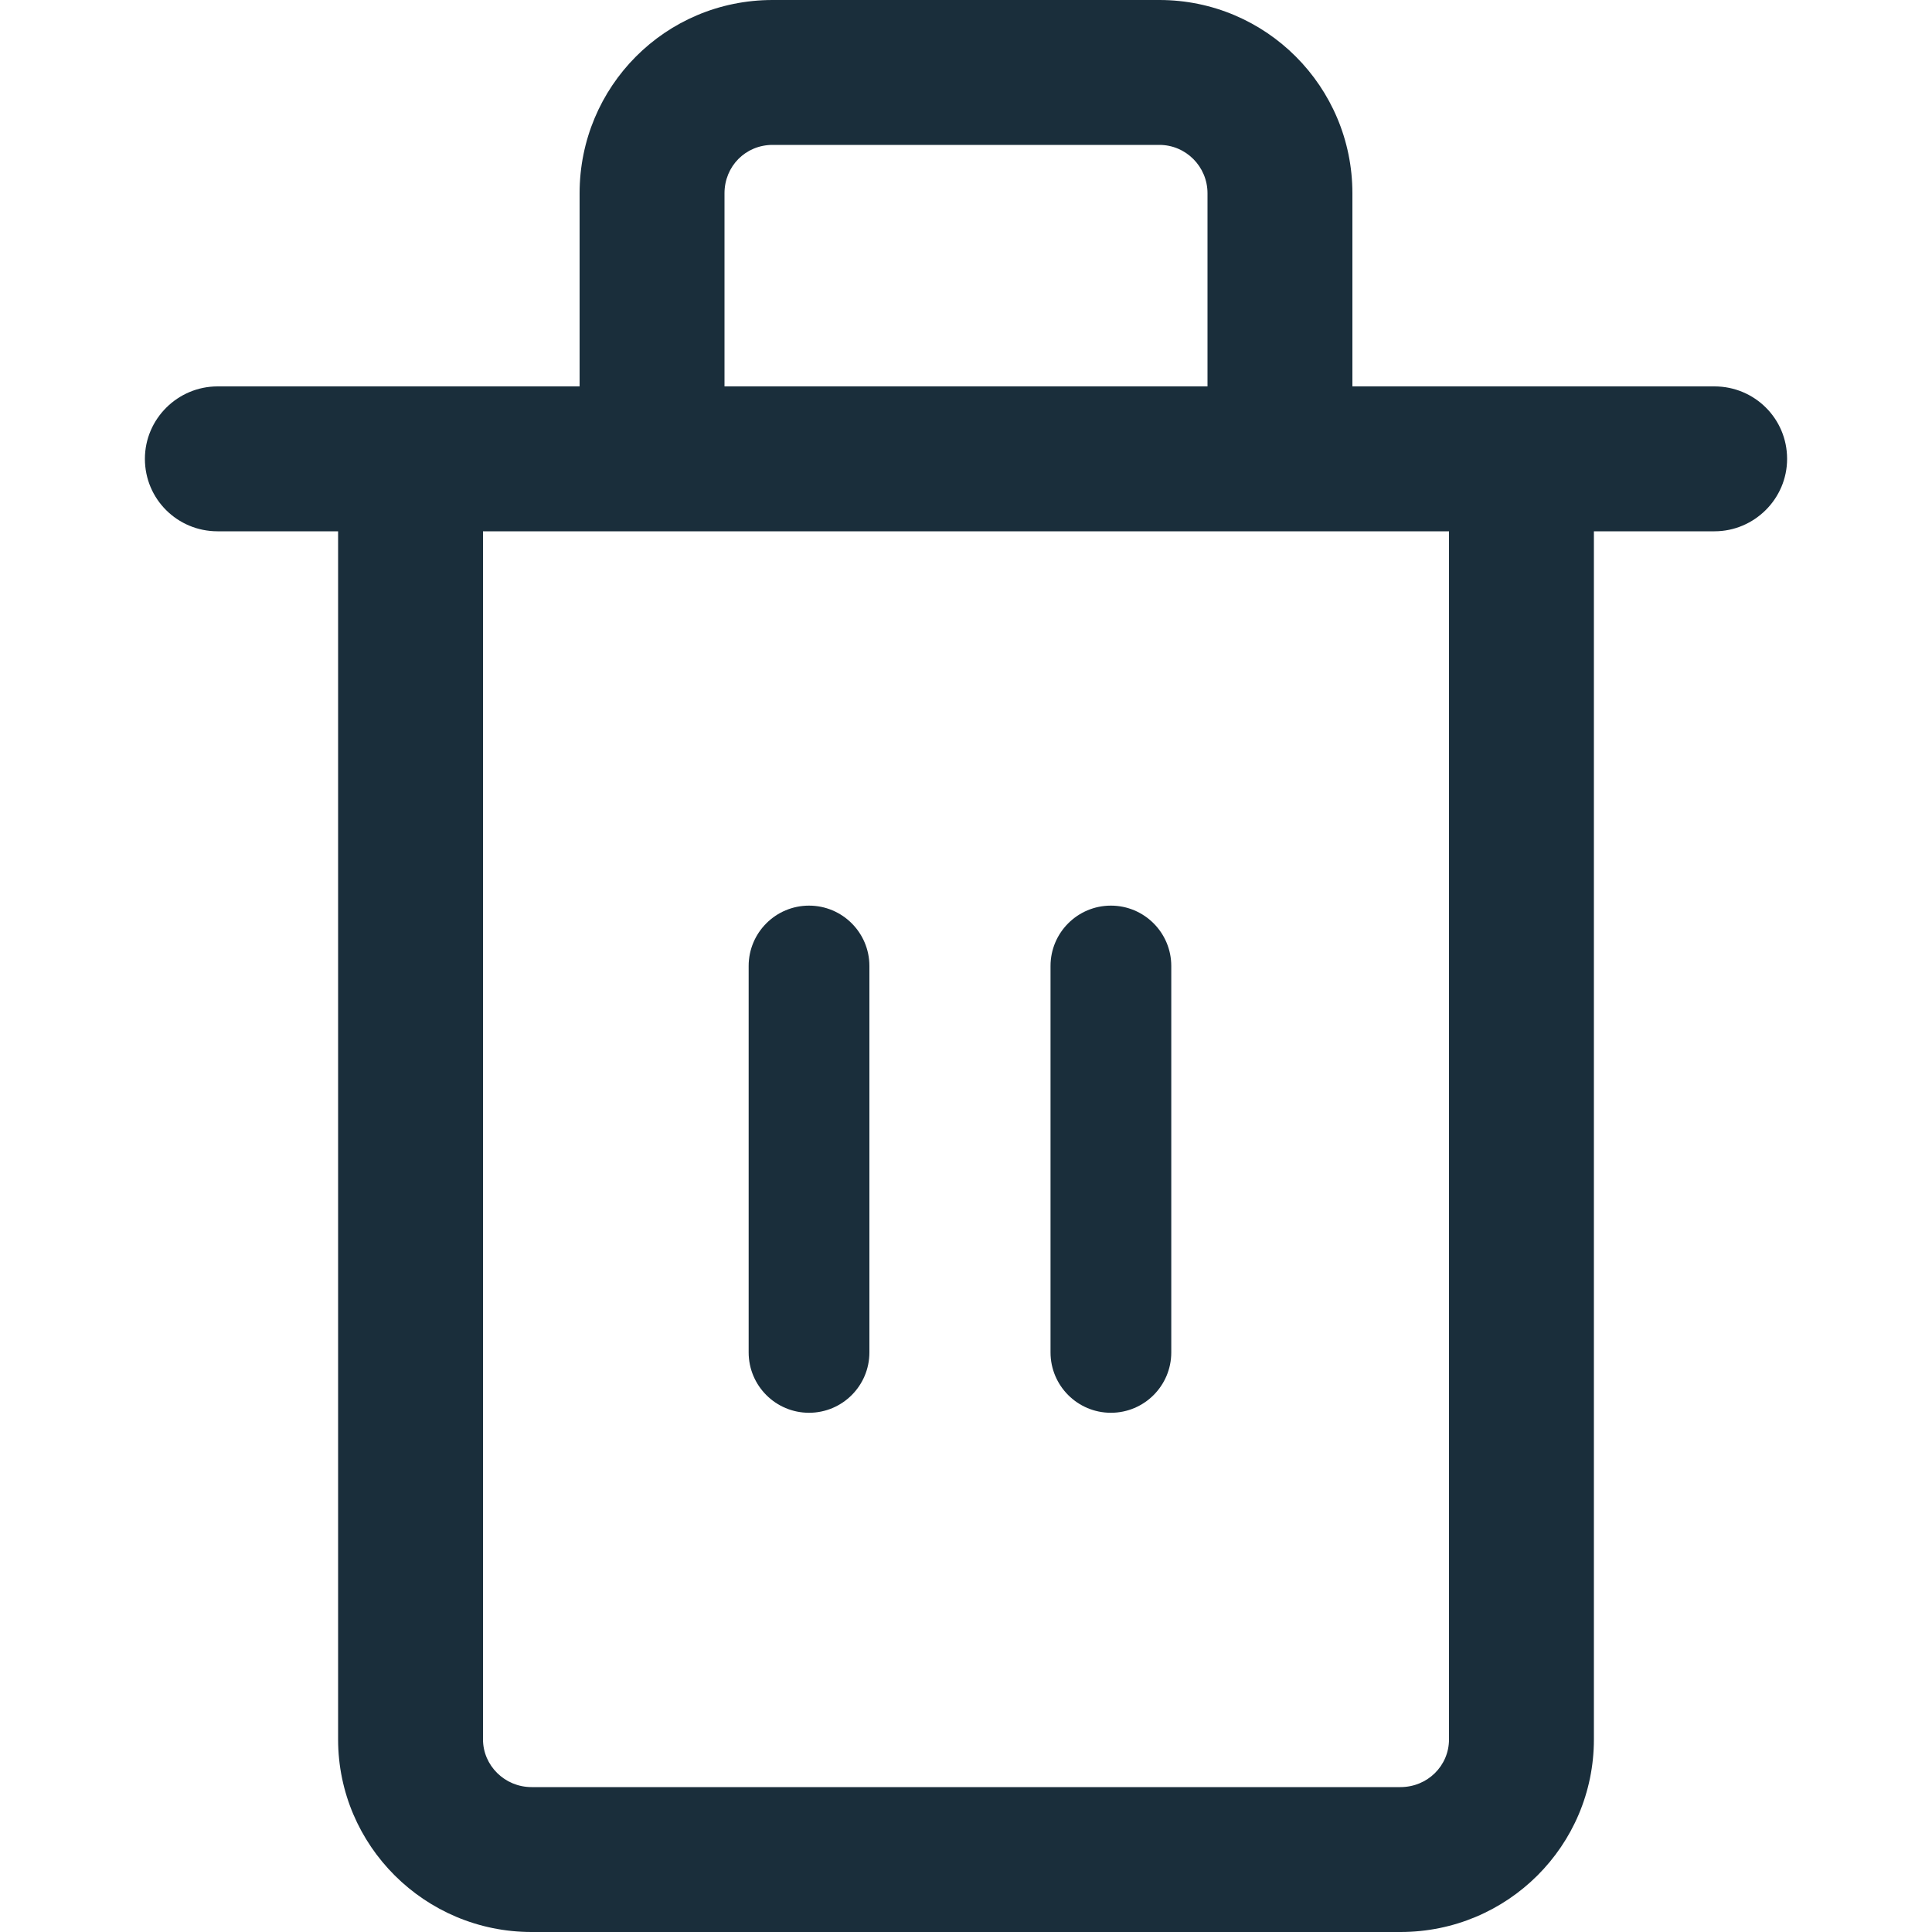
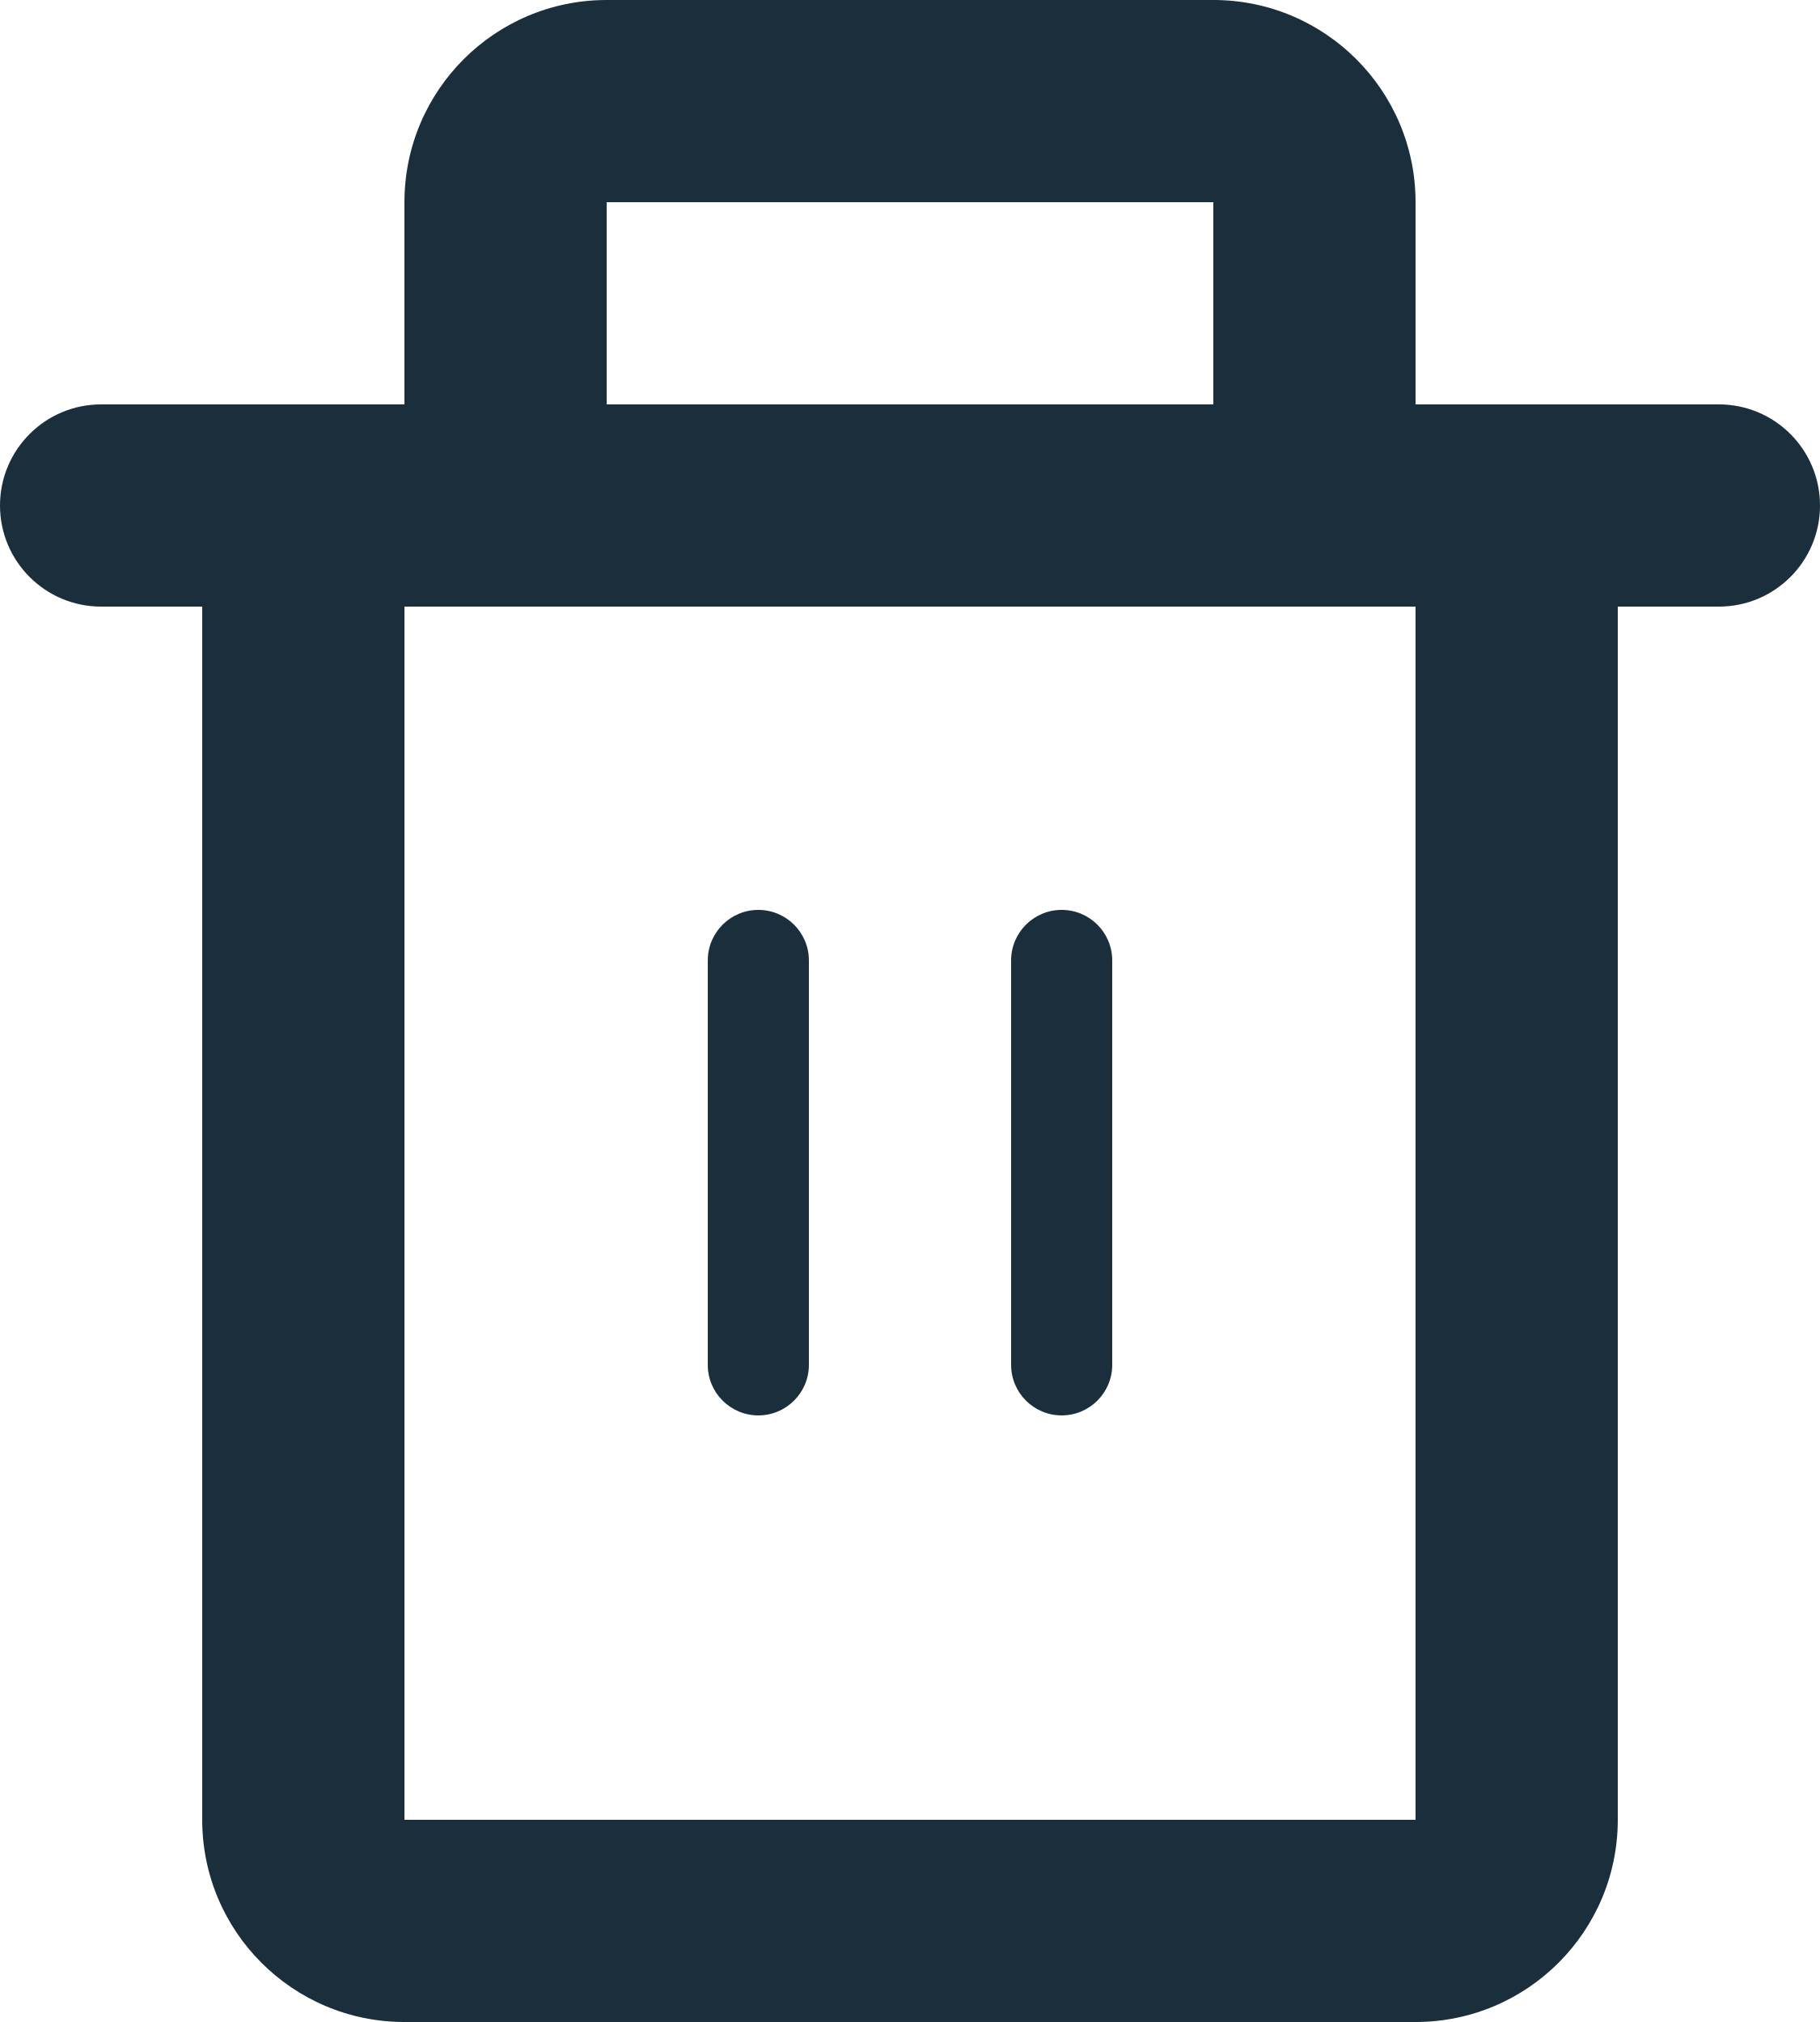
- <svg xmlns="http://www.w3.org/2000/svg" width="20px" height="20px" viewBox="0 0 20 20" version="1.1">
-   <defs />
-   <g id="Exportable" stroke="none" stroke-width="1" fill="none" fill-rule="evenodd">
-     <g id="delete" fill-rule="nonzero" fill="#1A2E3B">
-       <g id="Delete" transform="translate(1, 0)">
-         <path d="M4,5.5 L4,18.006 C4,18.276 4.224,18.5 4.503,18.5 L13.497,18.5 C13.778,18.5 14,18.279 14,18.006 L14,5.5 L4,5.5 Z M3.75,4 L5,4 L5,2.001 C5,0.896 5.887,0 6.998,0 L11.002,0 C12.105,0 13,0.896 13,2.001 L13,4 L14.25,4 L16.748,4 C17.163,4 17.5,4.333 17.5,4.75 C17.5,5.164 17.16,5.5 16.748,5.5 L15.5,5.5 L15.5,18.006 C15.5,19.107 14.606,20 13.497,20 L4.503,20 C3.397,20 2.5,19.105 2.5,18.006 L2.5,5.5 L1.252,5.5 C0.837,5.5 0.5,5.167 0.5,4.75 C0.5,4.336 0.84,4 1.252,4 L3.75,4 Z M6.5,4 L11.5,4 L11.5,2.001 C11.5,1.724 11.276,1.5 11.002,1.5 L6.998,1.5 C6.719,1.5 6.5,1.72 6.5,2.001 L6.5,4 Z" id="Combined-Shape" />
-         <g id="Lines" transform="translate(6.75, 8.5)">
-           <path d="M0,1.5 L1.11022302e-16,5.5 C1.20602916e-16,5.845 0.28,6.125 0.625,6.125 C0.97,6.125 1.25,5.845 1.25,5.5 L1.25,1.5 C1.25,1.155 0.97,0.875 0.625,0.875 C0.28,0.875 -9.58061321e-18,1.155 0,1.5 Z" id="Line" />
-           <path d="M3.125,1.5 L3.125,5.5 C3.125,5.845 3.405,6.125 3.75,6.125 C4.095,6.125 4.375,5.845 4.375,5.5 L4.375,1.5 C4.375,1.155 4.095,0.875 3.75,0.875 C3.405,0.875 3.125,1.155 3.125,1.5 Z" id="Line" />
-         </g>
-       </g>
-     </g>
-   </g>
+ <svg xmlns="http://www.w3.org/2000/svg" id="Layer_1" data-name="Layer 1" viewBox="0 0 18 20">
+   <path d="M10.5,16a.5.5,0,0,1-.5-.5v-4a.5.5,0,0,1,1,0v4A.5.5,0,0,1,10.5,16Z" transform="translate(-3 -2)" fill="#1a2e3b" />
+   <path d="M13.5,16a.5.5,0,0,1-.5-.5v-4a.5.5,0,0,1,1,0v4A.5.5,0,0,1,13.5,16Z" transform="translate(-3 -2)" fill="#1a2e3b" />
+   <path d="M20,6H17V4a2,2,0,0,0-2-2H9A2,2,0,0,0,7,4V6H4A1,1,0,0,0,4,8H5V20a2,2,0,0,0,2,2H17a2,2,0,0,0,2-2V8h1a1,1,0,0,0,0-2ZM9,4h6V6H9Zm8,16H7V8H17Z" transform="translate(-3 -2)" fill="#1a2e3b" />
</svg>
